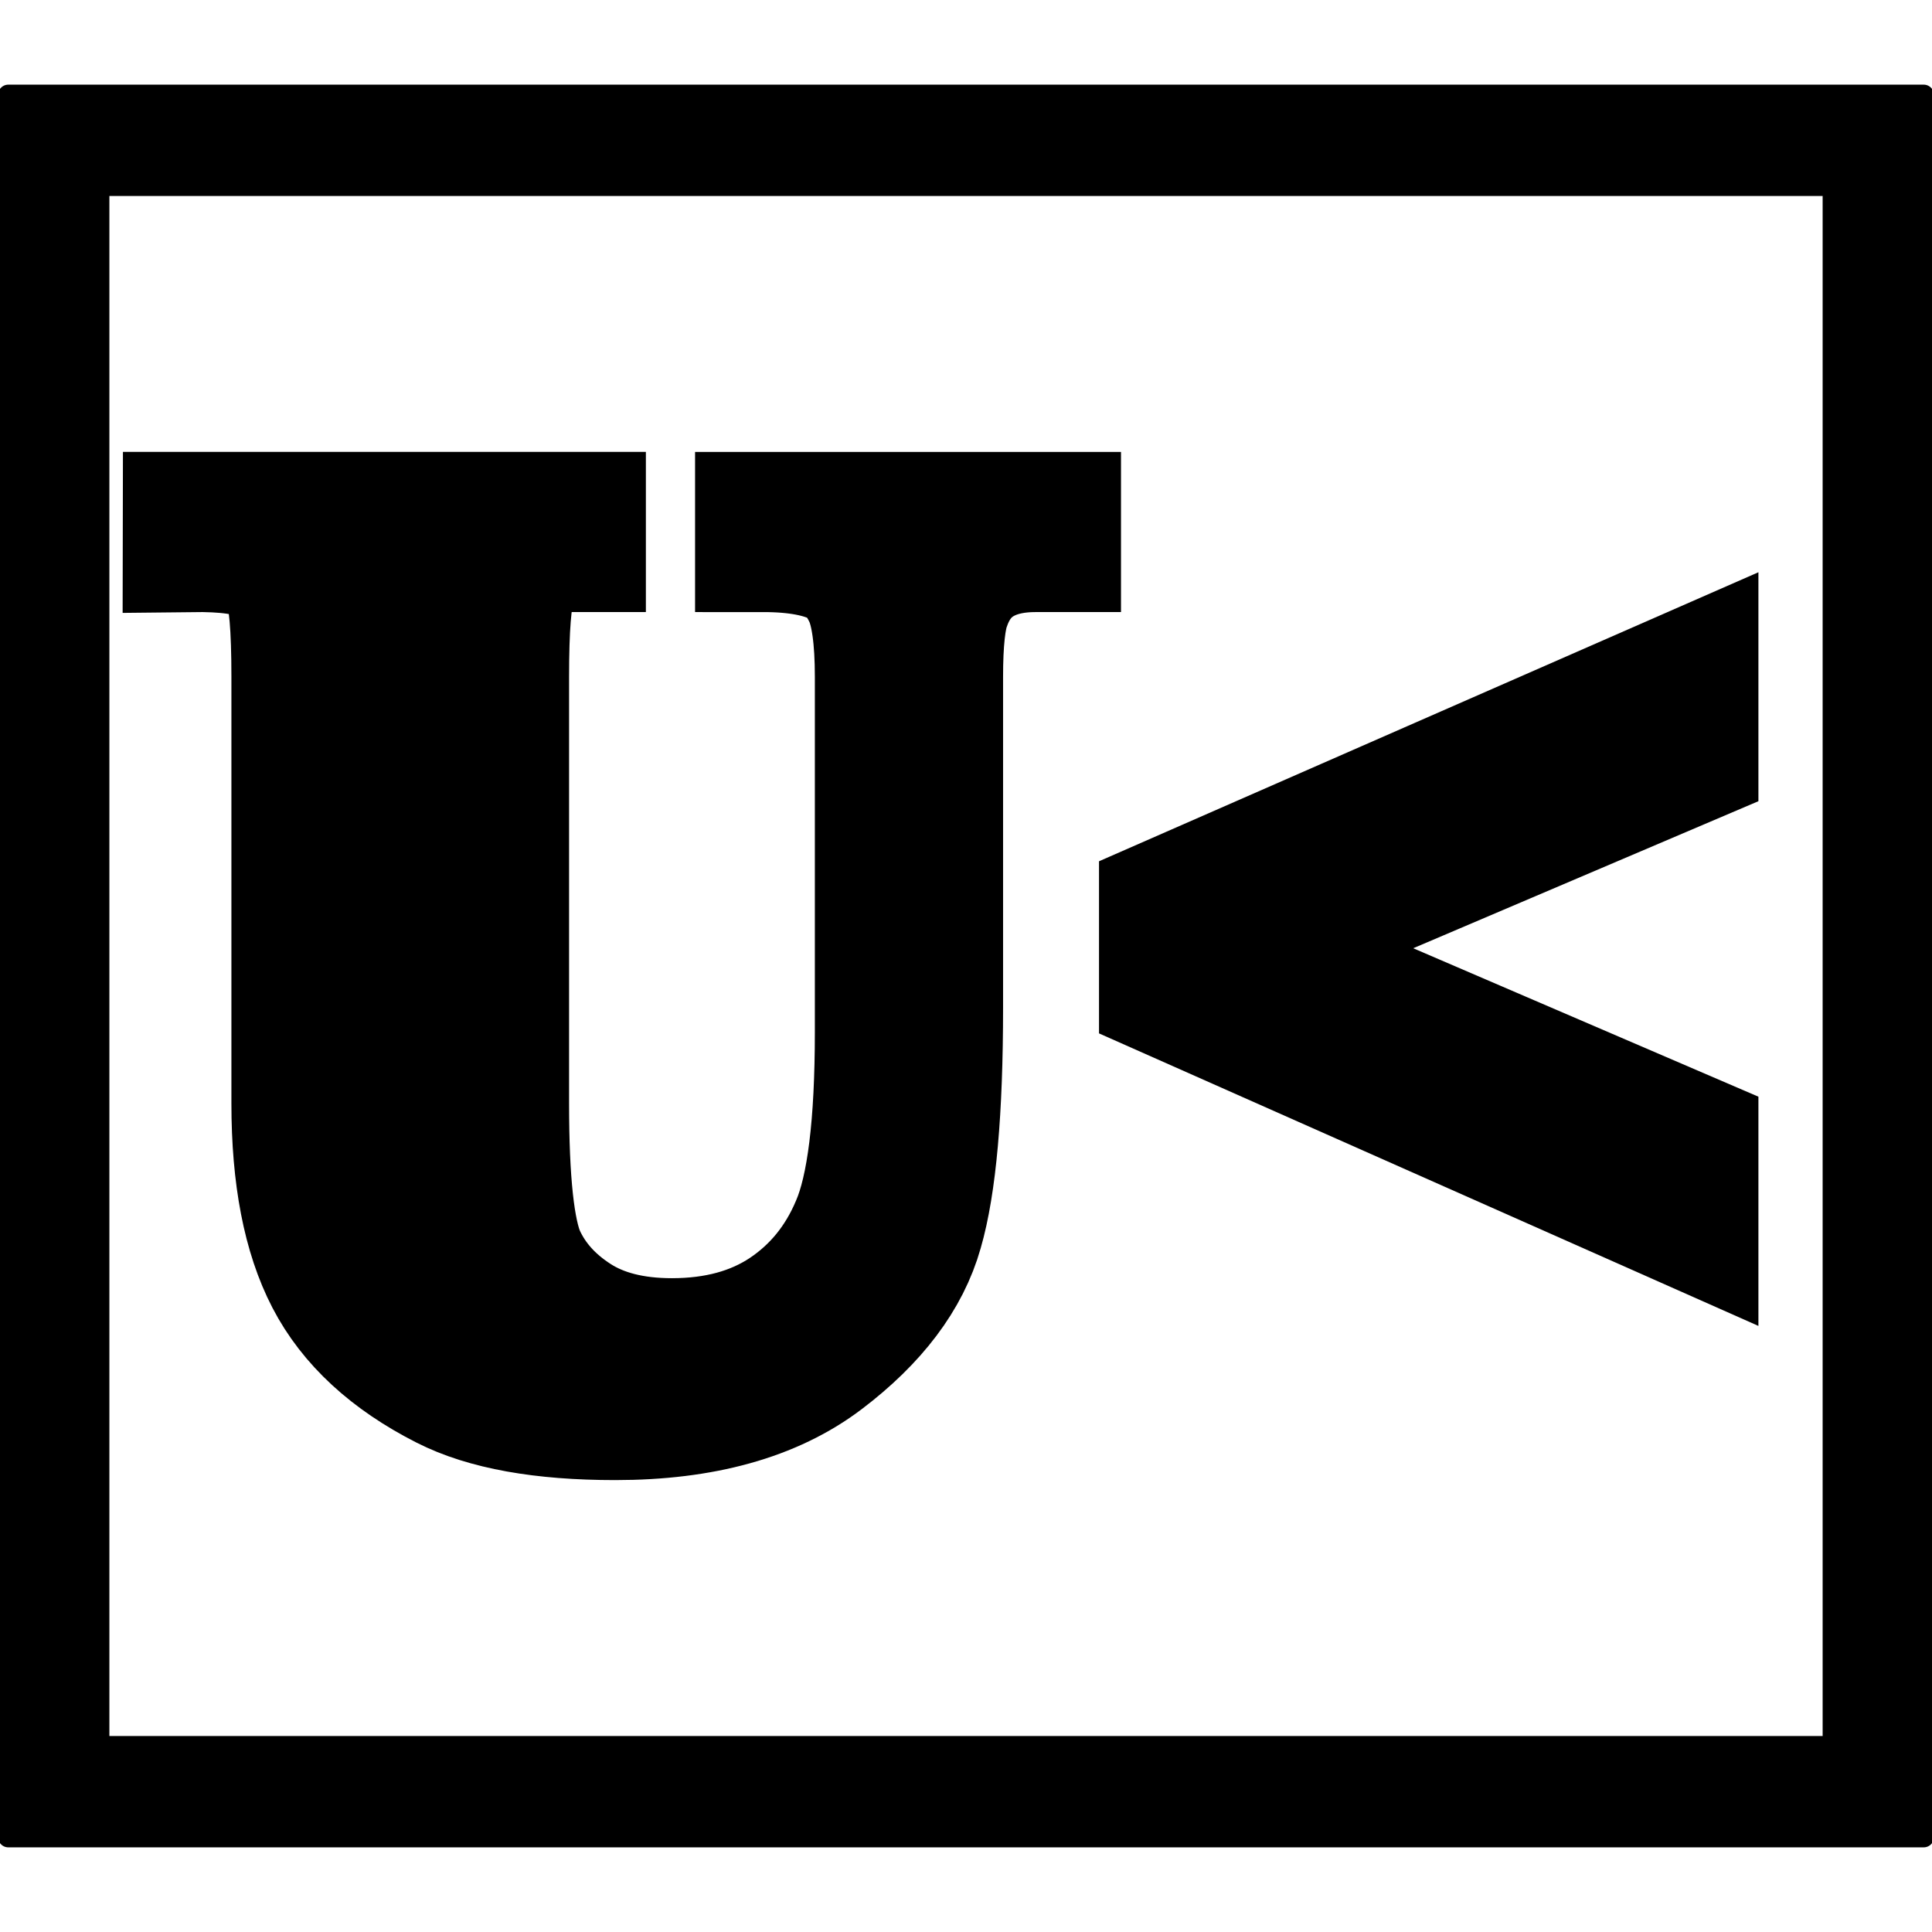
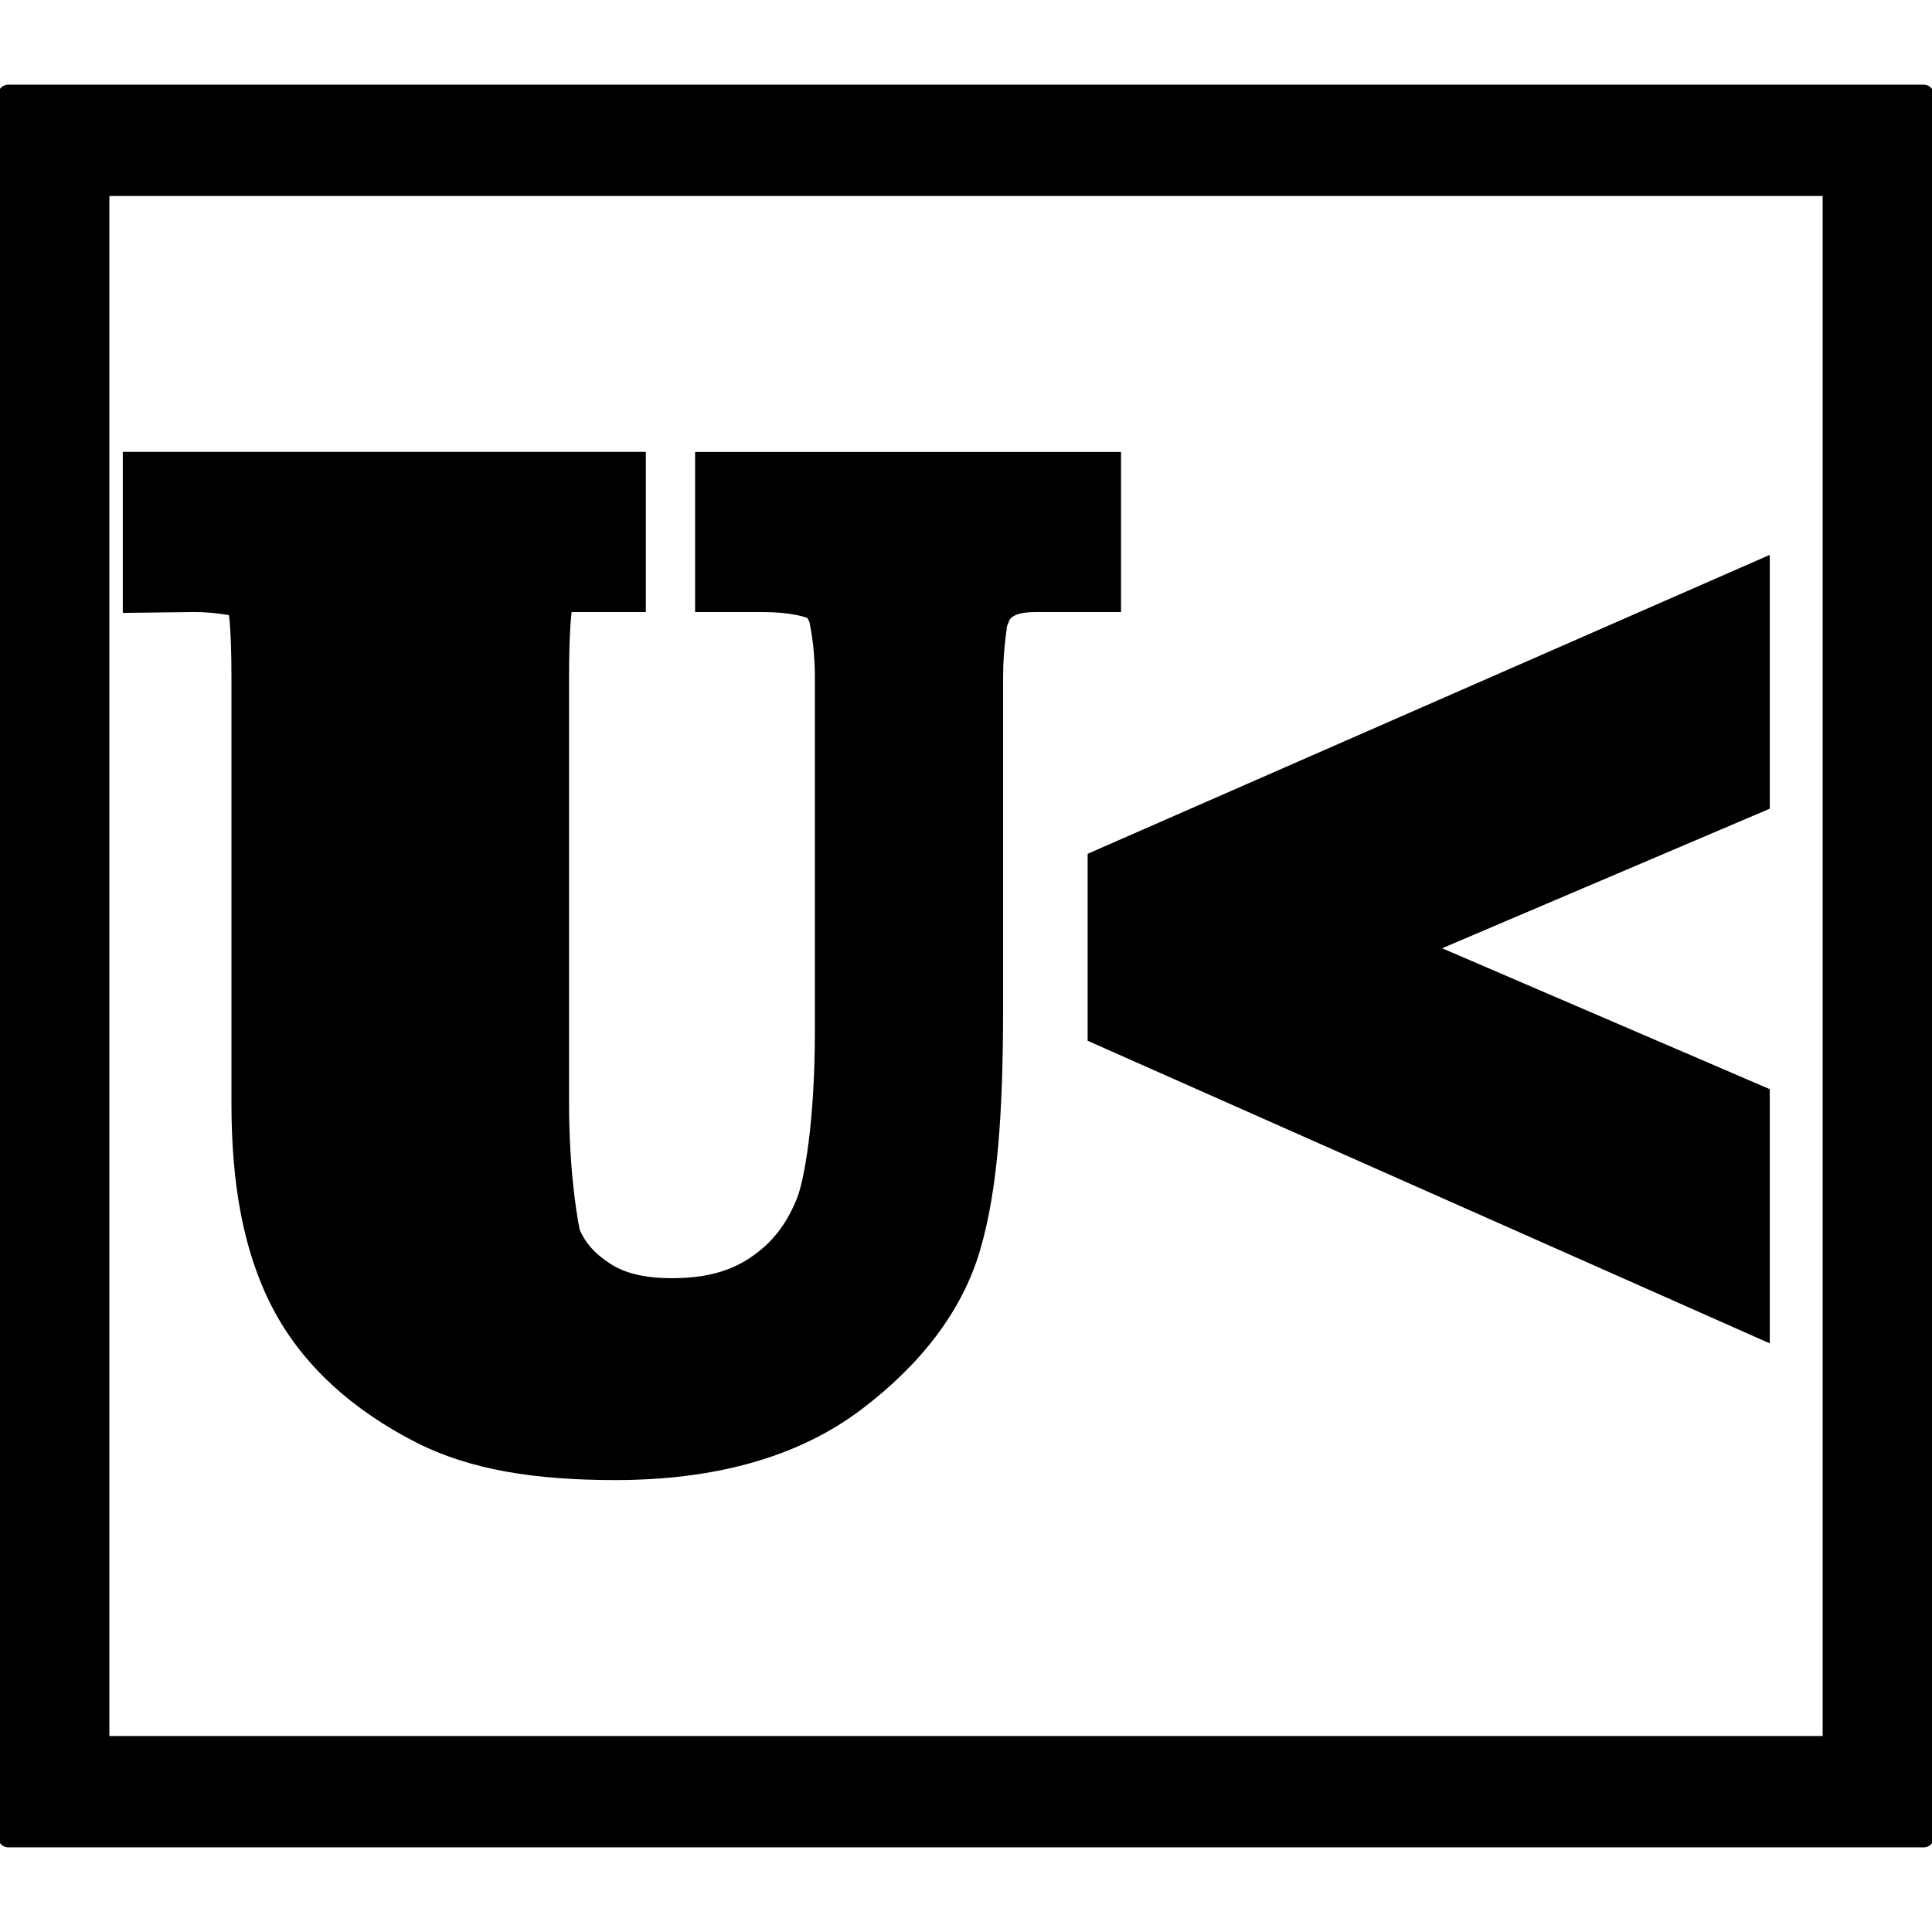
<svg xmlns="http://www.w3.org/2000/svg" viewBox="0 0 85 85" version="1.1" id="svg2">
  <defs id="defs14" />
  <text xml:space="preserve" style="font-style:normal;font-weight:normal;font-size:17.5px;line-height:125%;font-family:'Times New Roman';letter-spacing:0px;word-spacing:0px;fill:#000000;fill-opacity:1;stroke:none;stroke-width:1px;stroke-linecap:butt;stroke-linejoin:miter;stroke-opacity:1;-inkscape-font-specification:'Times New Roman, ';font-stretch:normal;font-variant:normal;" x="-182.787" y="31.967" id="text4145">
    <tspan id="tspan4147" x="-182.787" y="31.967" />
  </text>
-   <path id="path4156" style="font-style:normal;font-variant:normal;font-weight:normal;font-stretch:normal;font-size:medium;line-height:125%;font-family:Arial;-inkscape-font-specification:Arial;letter-spacing:0px;word-spacing:0px;fill:#000000;fill-opacity:1;stroke:#000000;stroke-width:5;stroke-linecap:butt;stroke-linejoin:miter;stroke-miterlimit:4;stroke-dasharray:none;stroke-opacity:1" d="m 50.852,43.838 0,-4.312 24.011,-10.524 0,4.595 -19.04,8.111 19.04,8.188 0,4.595 -24.011,-10.652 z" />
+   <path style="color:#000000;font-style:normal;font-variant:normal;font-weight:normal;font-stretch:normal;font-size:medium;line-height:125%;font-family:Arial;-inkscape-font-specification:Arial;text-indent:0;text-align:start;text-decoration:none;text-decoration-line:none;text-decoration-style:solid;text-decoration-color:#000000;letter-spacing:0px;word-spacing:0px;text-transform:none;direction:ltr;block-progression:tb;writing-mode:lr-tb;baseline-shift:baseline;text-anchor:start;white-space:normal;clip-rule:nonzero;display:inline;overflow:visible;visibility:visible;opacity:1;isolation:auto;mix-blend-mode:normal;color-interpolation:sRGB;color-interpolation-filters:linearRGB;solid-color:#000000;solid-opacity:1;fill:#000000;fill-opacity:1;fill-rule:nonzero;stroke:none;stroke-width:6;stroke-linecap:butt;stroke-linejoin:miter;stroke-miterlimit:4;stroke-dasharray:none;stroke-dashoffset:0;stroke-opacity:1;color-rendering:auto;image-rendering:auto;shape-rendering:auto;text-rendering:auto;enable-background:accumulate" d="m 77.863,24.412 -30.012,13.152 0,8.225 1.783,0.791 28.229,12.523 0,-11.184 -14.416,-6.199 14.416,-6.141 0,-11.168 z" id="path4156" />
  <path id="rect4356-8-5" d="m 4.364,8.173 0,68.654 76.273,0 0,-68.654 z m -4,-4 84.273,0 0,76.654 -84.273,0 z" style="color:#000000;fill:#000000;fill-opacity:1;stroke:#000000;stroke-width:0.897;stroke-linecap:butt;stroke-linejoin:round;stroke-opacity:1" />
-   <path id="path4142" style="font-style:normal;font-variant:normal;font-weight:bold;font-stretch:normal;font-size:medium;line-height:125%;font-family:'Times New Roman';-inkscape-font-specification:'Times New Roman, Bold';letter-spacing:0px;word-spacing:0px;fill:#000000;fill-opacity:1;stroke:#000000;stroke-width:6;stroke-linecap:butt;stroke-linejoin:miter;stroke-miterlimit:4;stroke-dasharray:none;stroke-opacity:1" d="m 8.403,22.882 17.013,0 0,1.046 -0.951,0 c -1.431,0 -0.417,0.16 -0.961,0.481 -0.525,0.302 -0.905,0.726 -1.141,1.272 -0.217,0.547 -0.326,1.913 -0.326,4.099 l 0,18.77 c 0,3.43 0.244,5.701 0.733,6.813 0.507,1.112 1.331,2.035 2.472,2.77 1.141,0.735 2.58,1.102 4.319,1.102 1.992,0 3.685,-0.462 5.079,-1.385 1.412,-0.942 2.463,-2.233 3.151,-3.873 0.706,-1.64 1.059,-4.495 1.059,-8.565 l 0,-15.632 c 0,-1.715 -0.172,-2.94 -0.516,-3.675 -0.344,-0.735 -0.779,-1.244 -1.304,-1.526 -0.815,-0.433 -1.965,-0.65 -3.45,-0.65 l 0,-1.046 12.739,0 0,1.046 -0.761,0 c -1.032,0 -1.892,0.217 -2.58,0.65 -0.688,0.433 -1.186,1.084 -1.494,1.95 -0.235,0.603 -0.353,1.687 -0.353,3.251 l 0,14.558 c 0,4.504 -0.29,7.755 -0.869,9.752 -0.561,1.998 -1.947,3.835 -4.156,5.512 -2.209,1.677 -5.224,2.516 -9.045,2.516 -3.187,0 -5.65,-0.443 -7.388,-1.329 -2.372,-1.206 -4.047,-2.751 -5.025,-4.636 -0.978,-1.885 -1.467,-4.419 -1.467,-7.604 l 0,-18.77 c 0,-2.205 -0.118,-3.571 -0.353,-4.099 -0.235,-0.547 -0.643,-0.98 -1.222,-1.3 -0.579,-0.32 -1.648,-0.471 -3.205,-0.452 z" />
+   <path style="color:#000000;font-style:normal;font-variant:normal;font-weight:bold;font-stretch:normal;font-size:medium;line-height:125%;font-family:'Times New Roman';-inkscape-font-specification:'Times New Roman, Bold';text-indent:0;text-align:start;text-decoration:none;text-decoration-line:none;text-decoration-style:solid;text-decoration-color:#000000;letter-spacing:0px;word-spacing:0px;text-transform:none;direction:ltr;block-progression:tb;writing-mode:lr-tb;baseline-shift:baseline;text-anchor:start;white-space:normal;clip-rule:nonzero;display:inline;overflow:visible;visibility:visible;opacity:1;isolation:auto;mix-blend-mode:normal;color-interpolation:sRGB;color-interpolation-filters:linearRGB;solid-color:#000000;solid-opacity:1;fill:#000000;fill-opacity:1;fill-rule:nonzero;stroke:none;stroke-width:6;stroke-linecap:butt;stroke-linejoin:miter;stroke-miterlimit:4;stroke-dasharray:none;stroke-dashoffset:0;stroke-opacity:1;color-rendering:auto;image-rendering:auto;shape-rendering:auto;text-rendering:auto;enable-background:accumulate" d="m 5.402,19.883 0,3 0,4.082 3.037,-0.037 c 1.298,-0.016 1.99,0.27 1.654,0.076 -0.047,-0.093 -0.025,-0.069 0.012,0.355 0.047,0.546 0.078,1.371 0.078,2.42 l 0,18.77 c 0,3.492 0.507,6.489 1.803,8.986 1.314,2.532 3.541,4.511 6.326,5.928 2.399,1.222 5.285,1.654 8.75,1.654 4.26,0 7.987,-0.944 10.859,-3.125 2.565,-1.948 4.443,-4.313 5.225,-7.082 0.744,-2.575 0.986,-5.948 0.986,-10.572 l 0,-14.559 c 0,-1.414 0.231,-2.376 0.146,-2.16 l 0.018,-0.043 0.016,-0.043 c 0.125,-0.351 0.17,-0.356 0.266,-0.416 0.116,-0.073 0.37,-0.189 0.982,-0.189 l 3.76,0 0,-7.045 -18.738,0 0,7.045 3,0 c 1.185,0 1.873,0.217 2.027,0.297 -0.174,-0.098 -0.146,-0.177 0.008,0.152 -0.036,-0.076 0.234,0.888 0.234,2.402 l 0,15.633 c 0,3.897 -0.465,6.566 -0.814,7.377 l -0.006,0.014 -0.006,0.014 c -0.483,1.151 -1.115,1.913 -2.043,2.533 -0.846,0.559 -1.893,0.885 -3.42,0.885 -1.316,0 -2.138,-0.266 -2.695,-0.625 -0.723,-0.466 -1.094,-0.918 -1.352,-1.475 -0.034,-0.086 -0.479,-2.31 -0.479,-5.586 l 0,-18.77 c 0,-1.043 0.028,-1.869 0.072,-2.426 0.033,-0.42 0.054,-0.453 0.033,-0.426 l 3.273,0 0,-7.045 -23.014,0 z m 35.156,35.254 -0.012,0.027 c 0.002,-0.004 0.002,-0.01 0.004,-0.014 0.002,-0.005 0.006,-0.009 0.008,-0.014 z" id="path4142" />
</svg>
